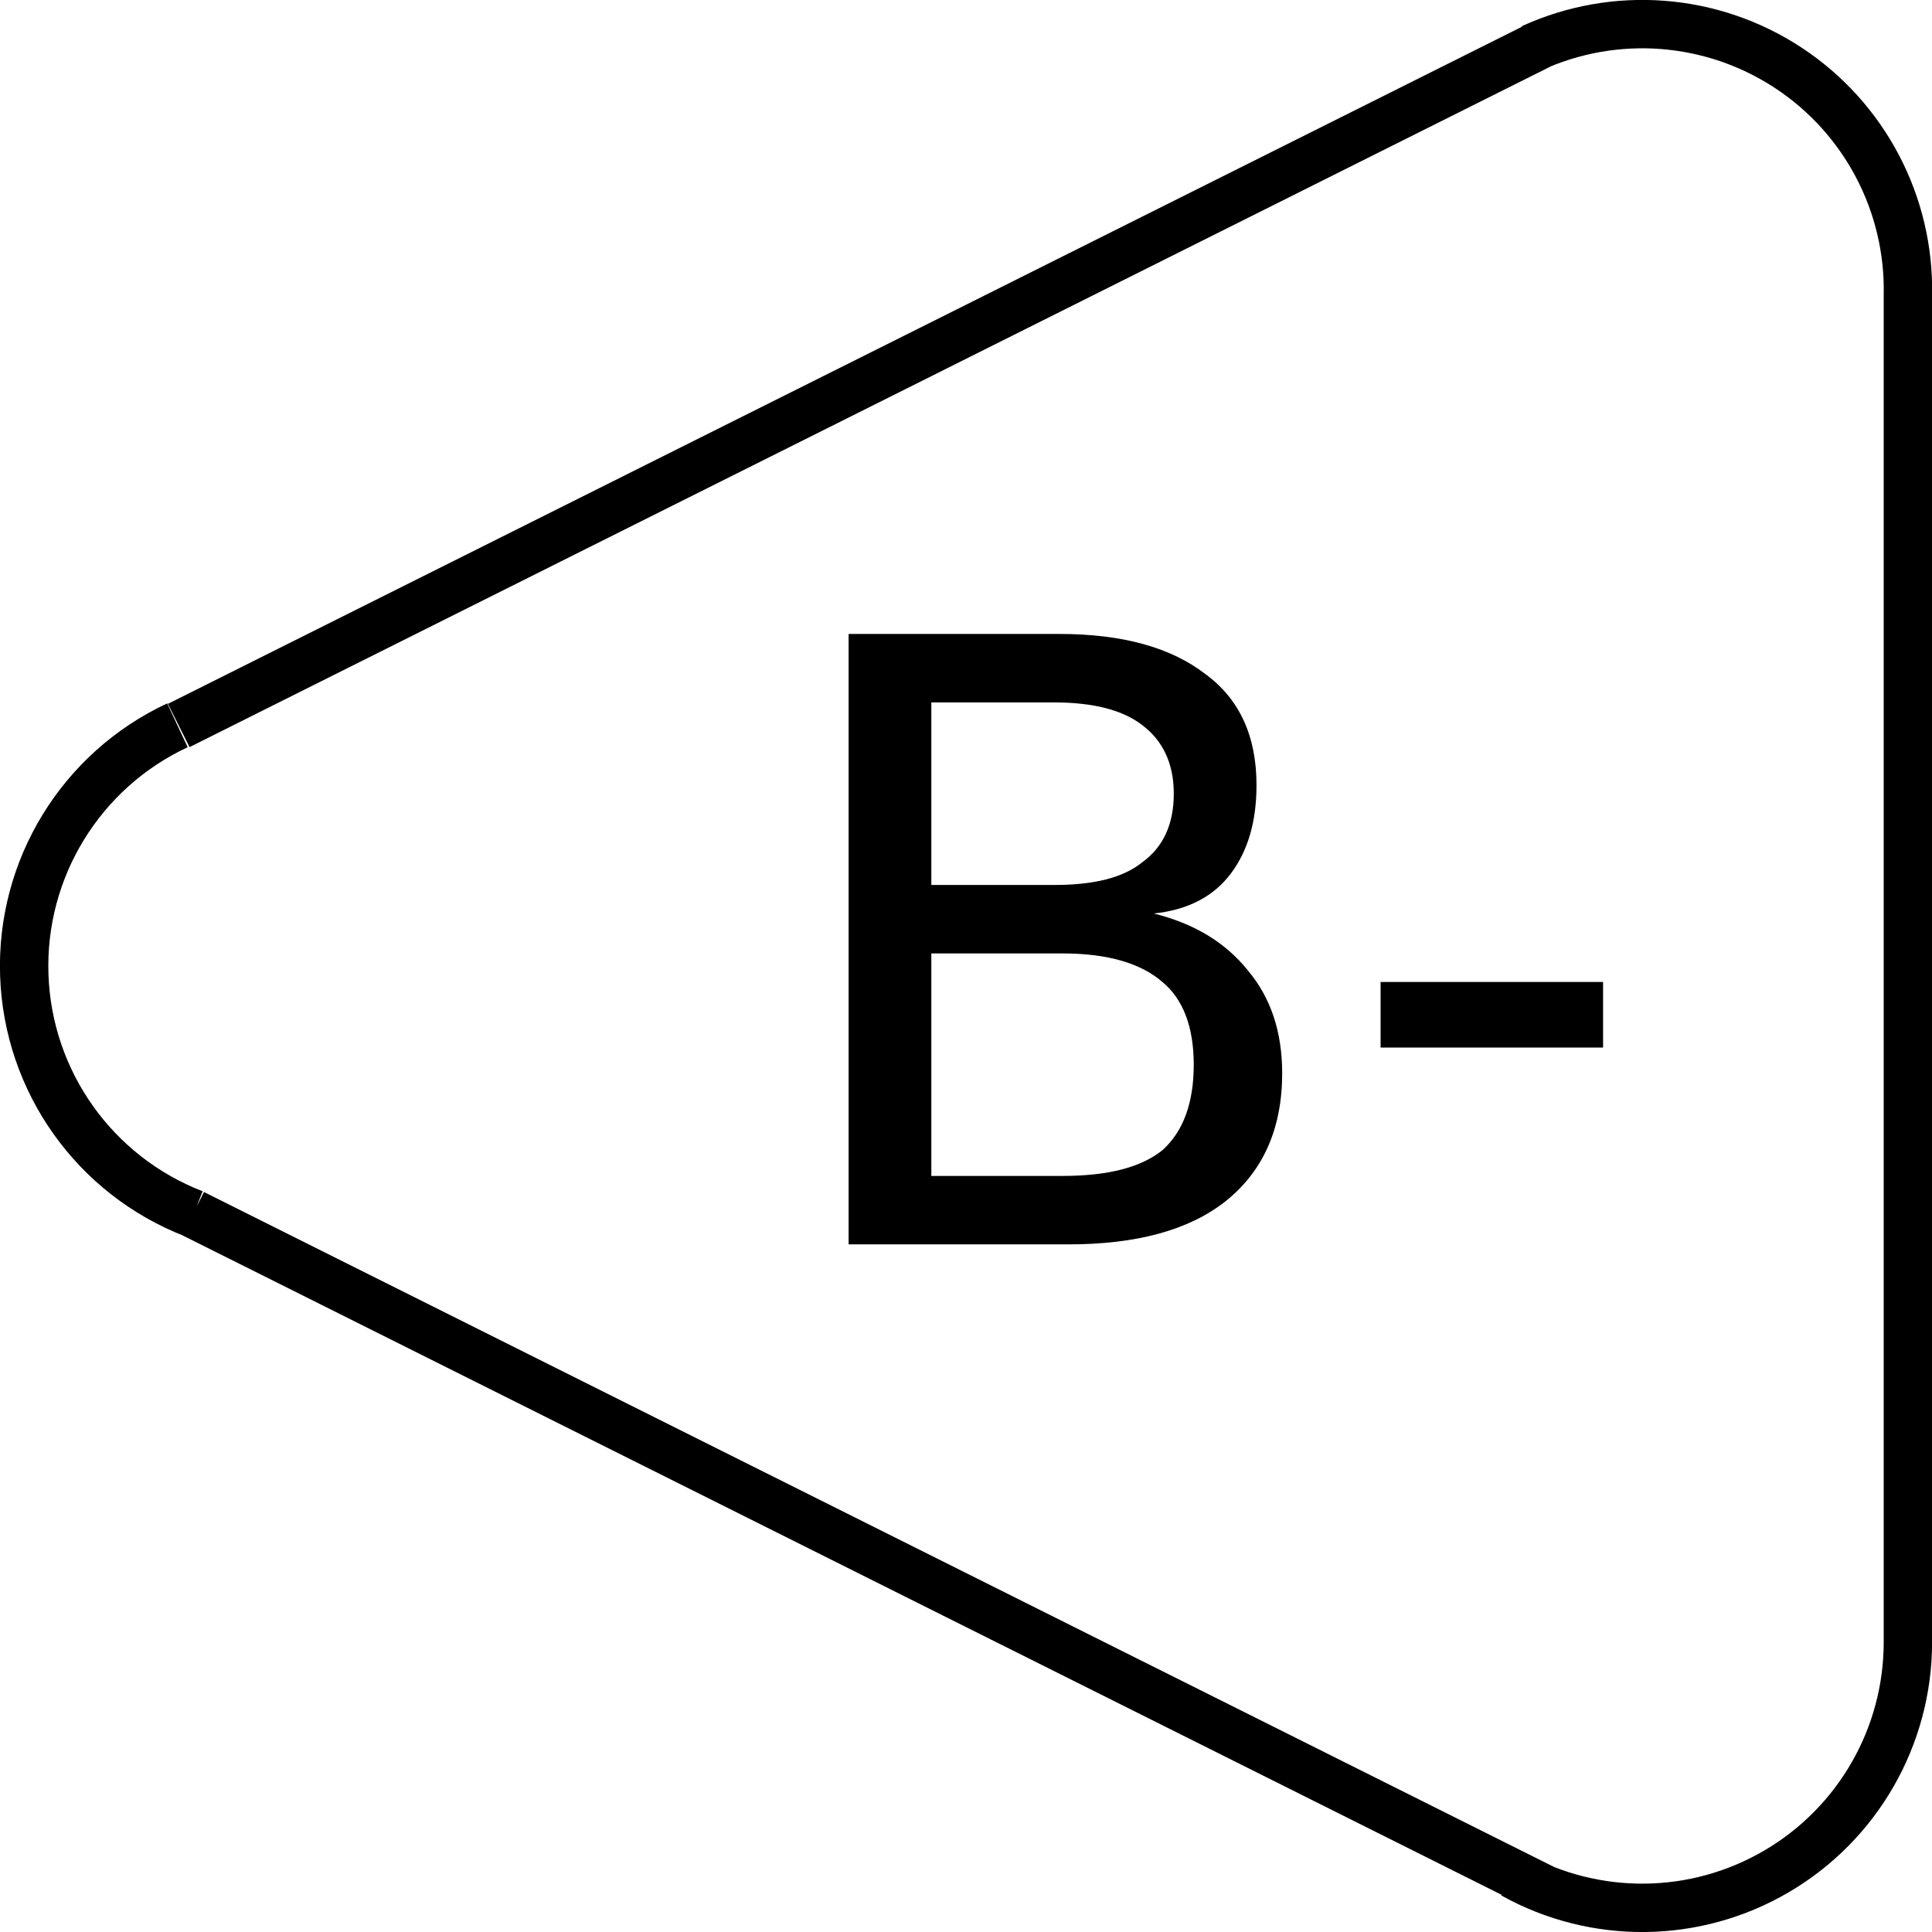
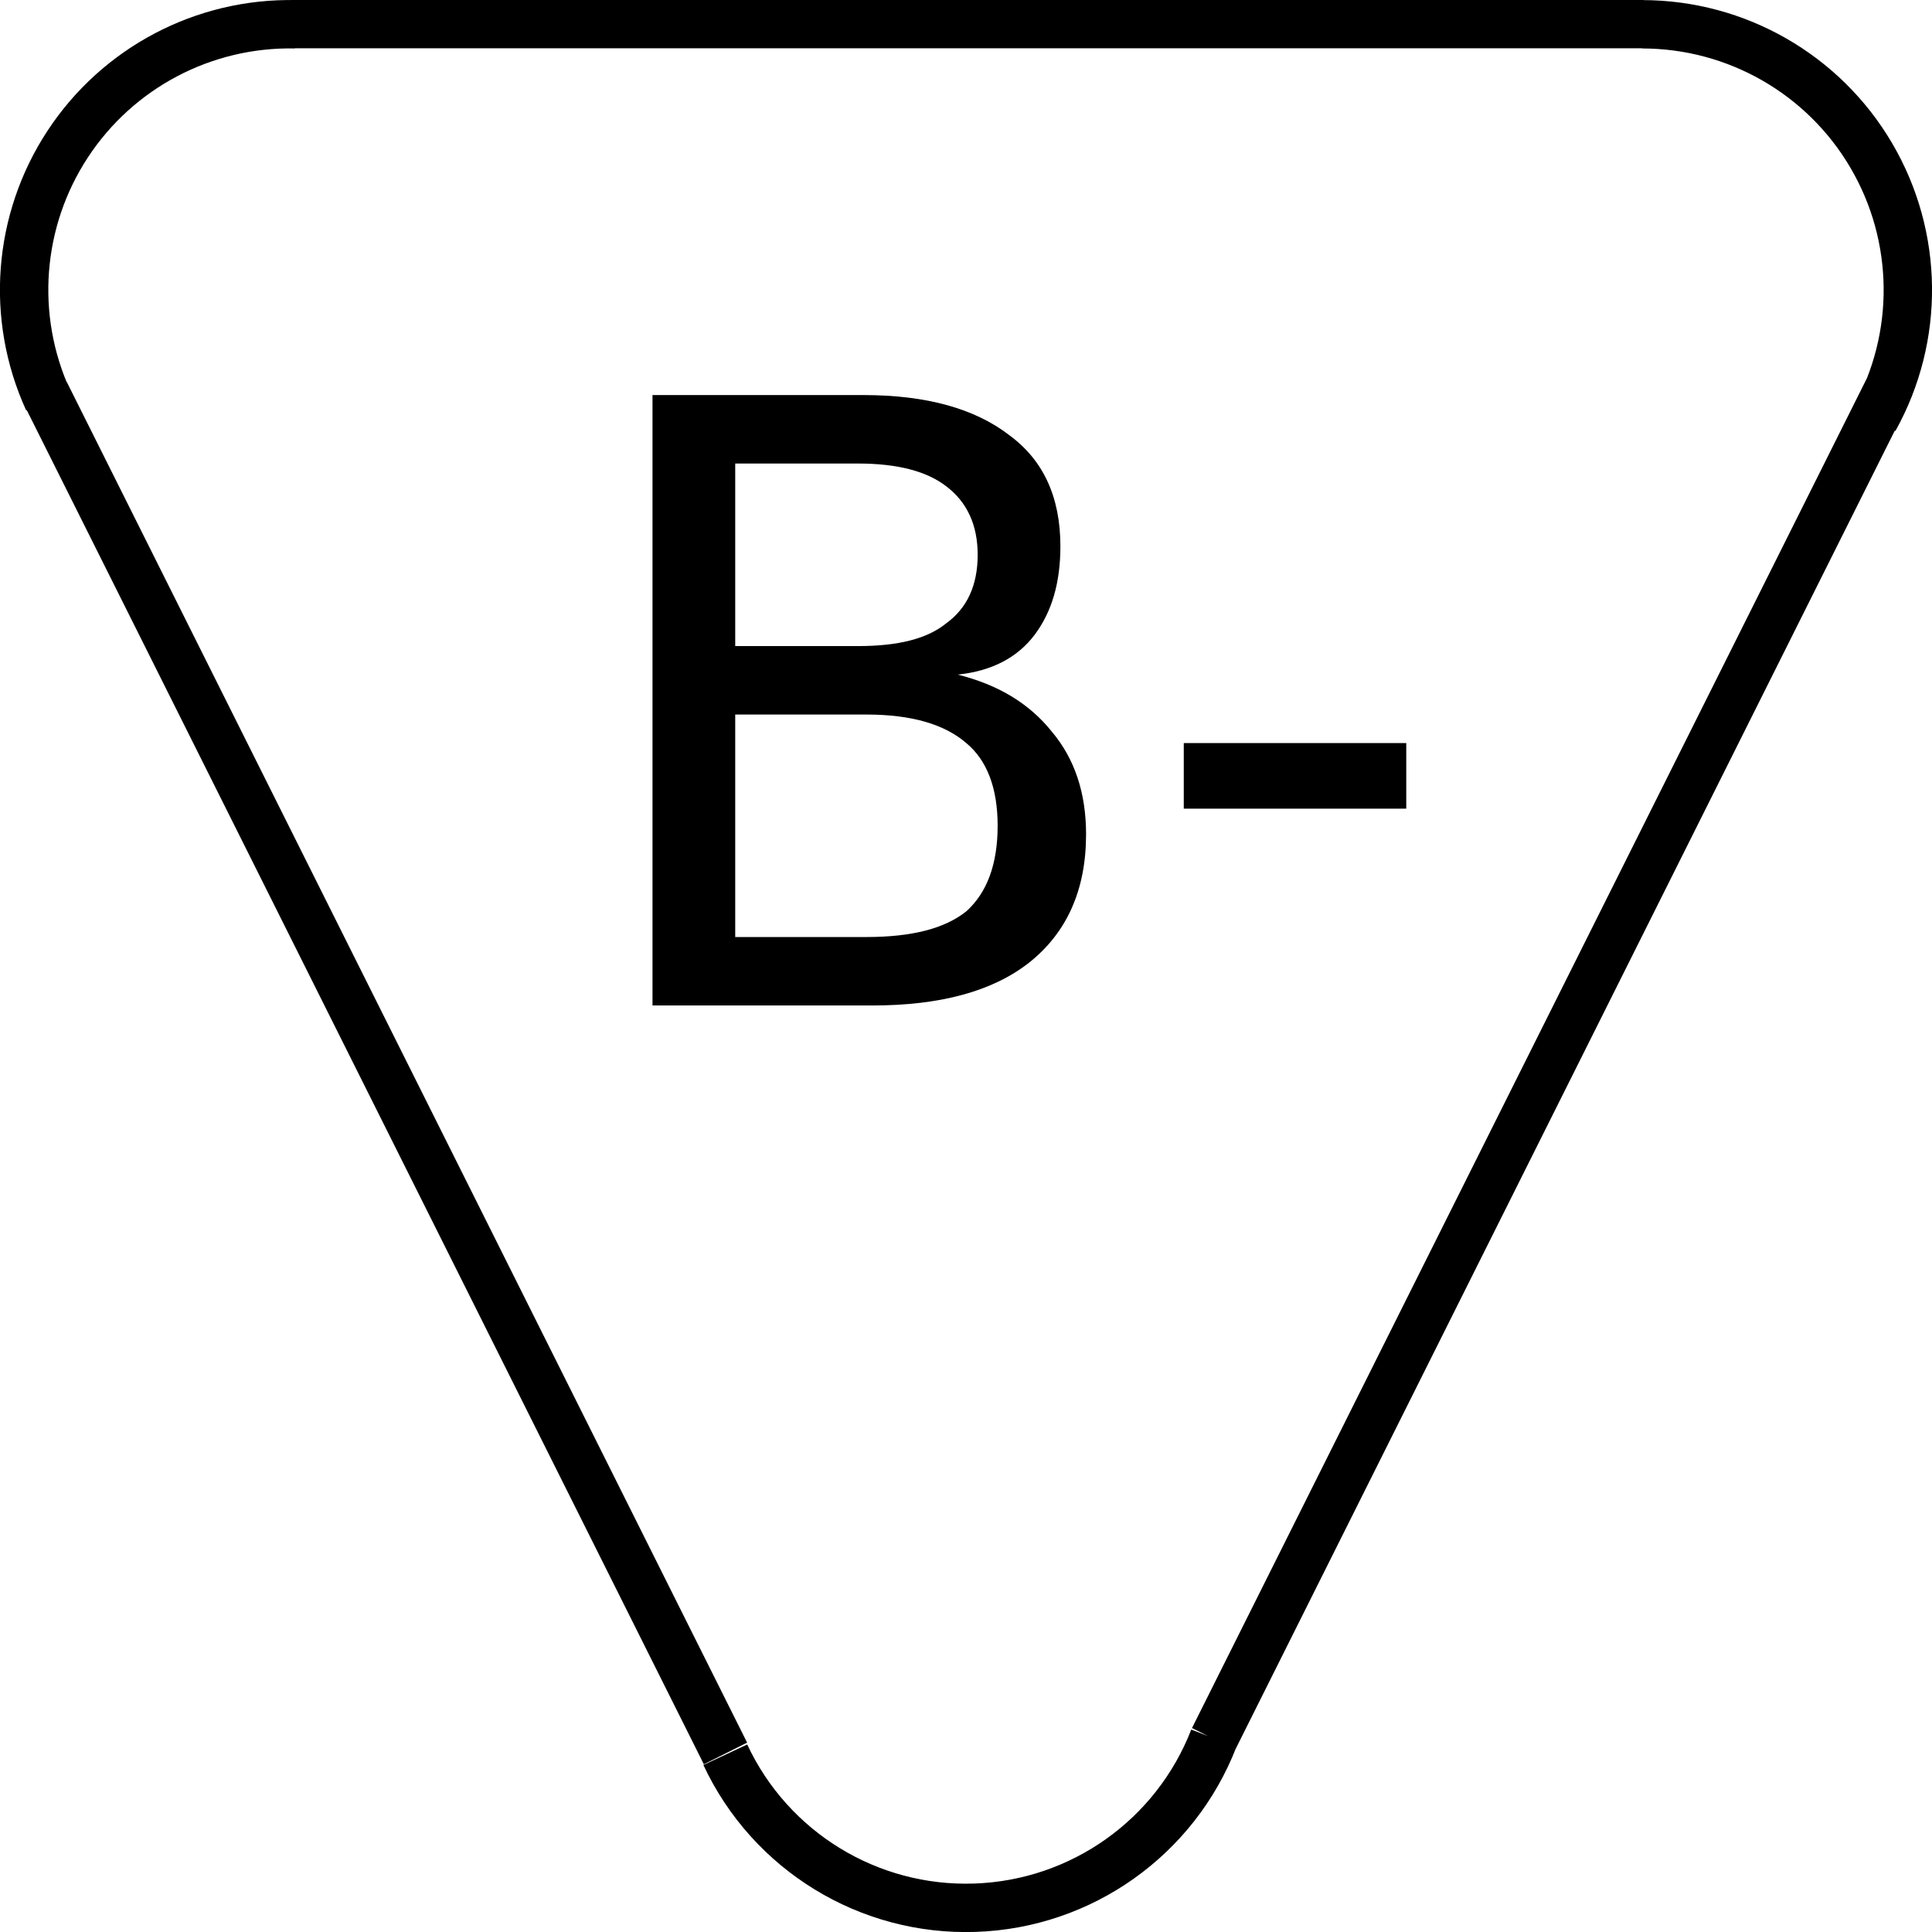
<svg xmlns="http://www.w3.org/2000/svg" width="40" height="40" viewBox="0 0 10.583 10.583" version="1.1" id="svg2193">
  <defs id="defs2187">
    <marker style="overflow:visible" id="Arrow1Lstart" refX="0.0" refY="0.0" orient="auto">
      <path transform="scale(0.8) translate(12.5,0)" style="fill-rule:evenodd;stroke:#000000;stroke-width:1.0pt" d="M 0.0,0.0 L 5.0,-5.0 L -12.5,0.0 L 5.0,5.0 L 0.0,0.0 z " id="path1184" />
    </marker>
  </defs>
  <g id="layer1">
-     <path id="path1517" style="fill:none;stroke:#000000;stroke-width:0.265px;stroke-linecap:butt;stroke-linejoin:miter;stroke-opacity:1" d="M 10.451,9.002 V 1.593 M 1.058,6.648 8.467,10.352 M 0.979,3.974 8.432,0.247 M 10.451,8.996 a 1.455,1.455 0 0 1 -0.718,1.254 1.455,1.455 0 0 1 -1.445,0.017 M 8.391,0.264 a 1.455,1.455 0 0 1 1.404,0.107 1.455,1.455 0 0 1 0.656,1.246 M 1.062,6.649 A 1.455,1.455 0 0 1 0.133,5.341 1.455,1.455 0 0 1 0.972,3.973" />
-     <text id="text1521" y="6.816" x="4.194" style="font-style:normal;font-variant:normal;font-weight:normal;font-stretch:normal;font-size:4.233px;line-height:1.25;font-family:'DejaVu Sans';-inkscape-font-specification:'DejaVu Sans, Normal';font-variant-ligatures:normal;font-variant-caps:normal;font-variant-numeric:normal;font-variant-east-asian:normal;stroke-width:0.265" xml:space="preserve">
-       <tspan style="font-style:normal;font-variant:normal;font-weight:normal;font-stretch:normal;font-size:4.586px;font-family:'DejaVu Sans';-inkscape-font-specification:'DejaVu Sans, Normal';font-variant-ligatures:normal;font-variant-caps:normal;font-variant-numeric:normal;font-variant-east-asian:normal;stroke-width:0.265" y="6.816" x="4.194" id="tspan1519">B-</tspan>
+     <path id="path1517" style="fill:none;stroke:#000000;stroke-width:0.265px;stroke-linecap:butt;stroke-linejoin:miter;stroke-opacity:1" d="M 9.002,0.132 H 1.594 M 6.648,9.525 10.352,2.117 M 3.974,9.605 0.247,2.151 M 8.996,0.133 a 1.455,1.455 0 0 1 1.254,0.718 1.455,1.455 0 0 1 0.017,1.445 M 0.264,2.193 A 1.455,1.455 0 0 1 0.371,0.789 1.455,1.455 0 0 1 1.617,0.133 M 6.649,9.522 A 1.455,1.455 0 0 1 5.341,10.45 1.455,1.455 0 0 1 3.973,9.612" />
+     <text id="text1521" y="5.506" x="3.12" style="font-style:normal;font-variant:normal;font-weight:normal;font-stretch:normal;font-size:4.233px;line-height:1.25;font-family:'DejaVu Sans';-inkscape-font-specification:'DejaVu Sans, Normal';font-variant-ligatures:normal;font-variant-caps:normal;font-variant-numeric:normal;font-variant-east-asian:normal;stroke-width:0.265" xml:space="preserve">
+       <tspan style="font-style:normal;font-variant:normal;font-weight:normal;font-stretch:normal;font-size:4.586px;font-family:'DejaVu Sans';-inkscape-font-specification:'DejaVu Sans, Normal';font-variant-ligatures:normal;font-variant-caps:normal;font-variant-numeric:normal;font-variant-east-asian:normal;stroke-width:0.265" y="5.506" x="3.12" id="tspan1519">B-</tspan>
    </text>
  </g>
</svg>
